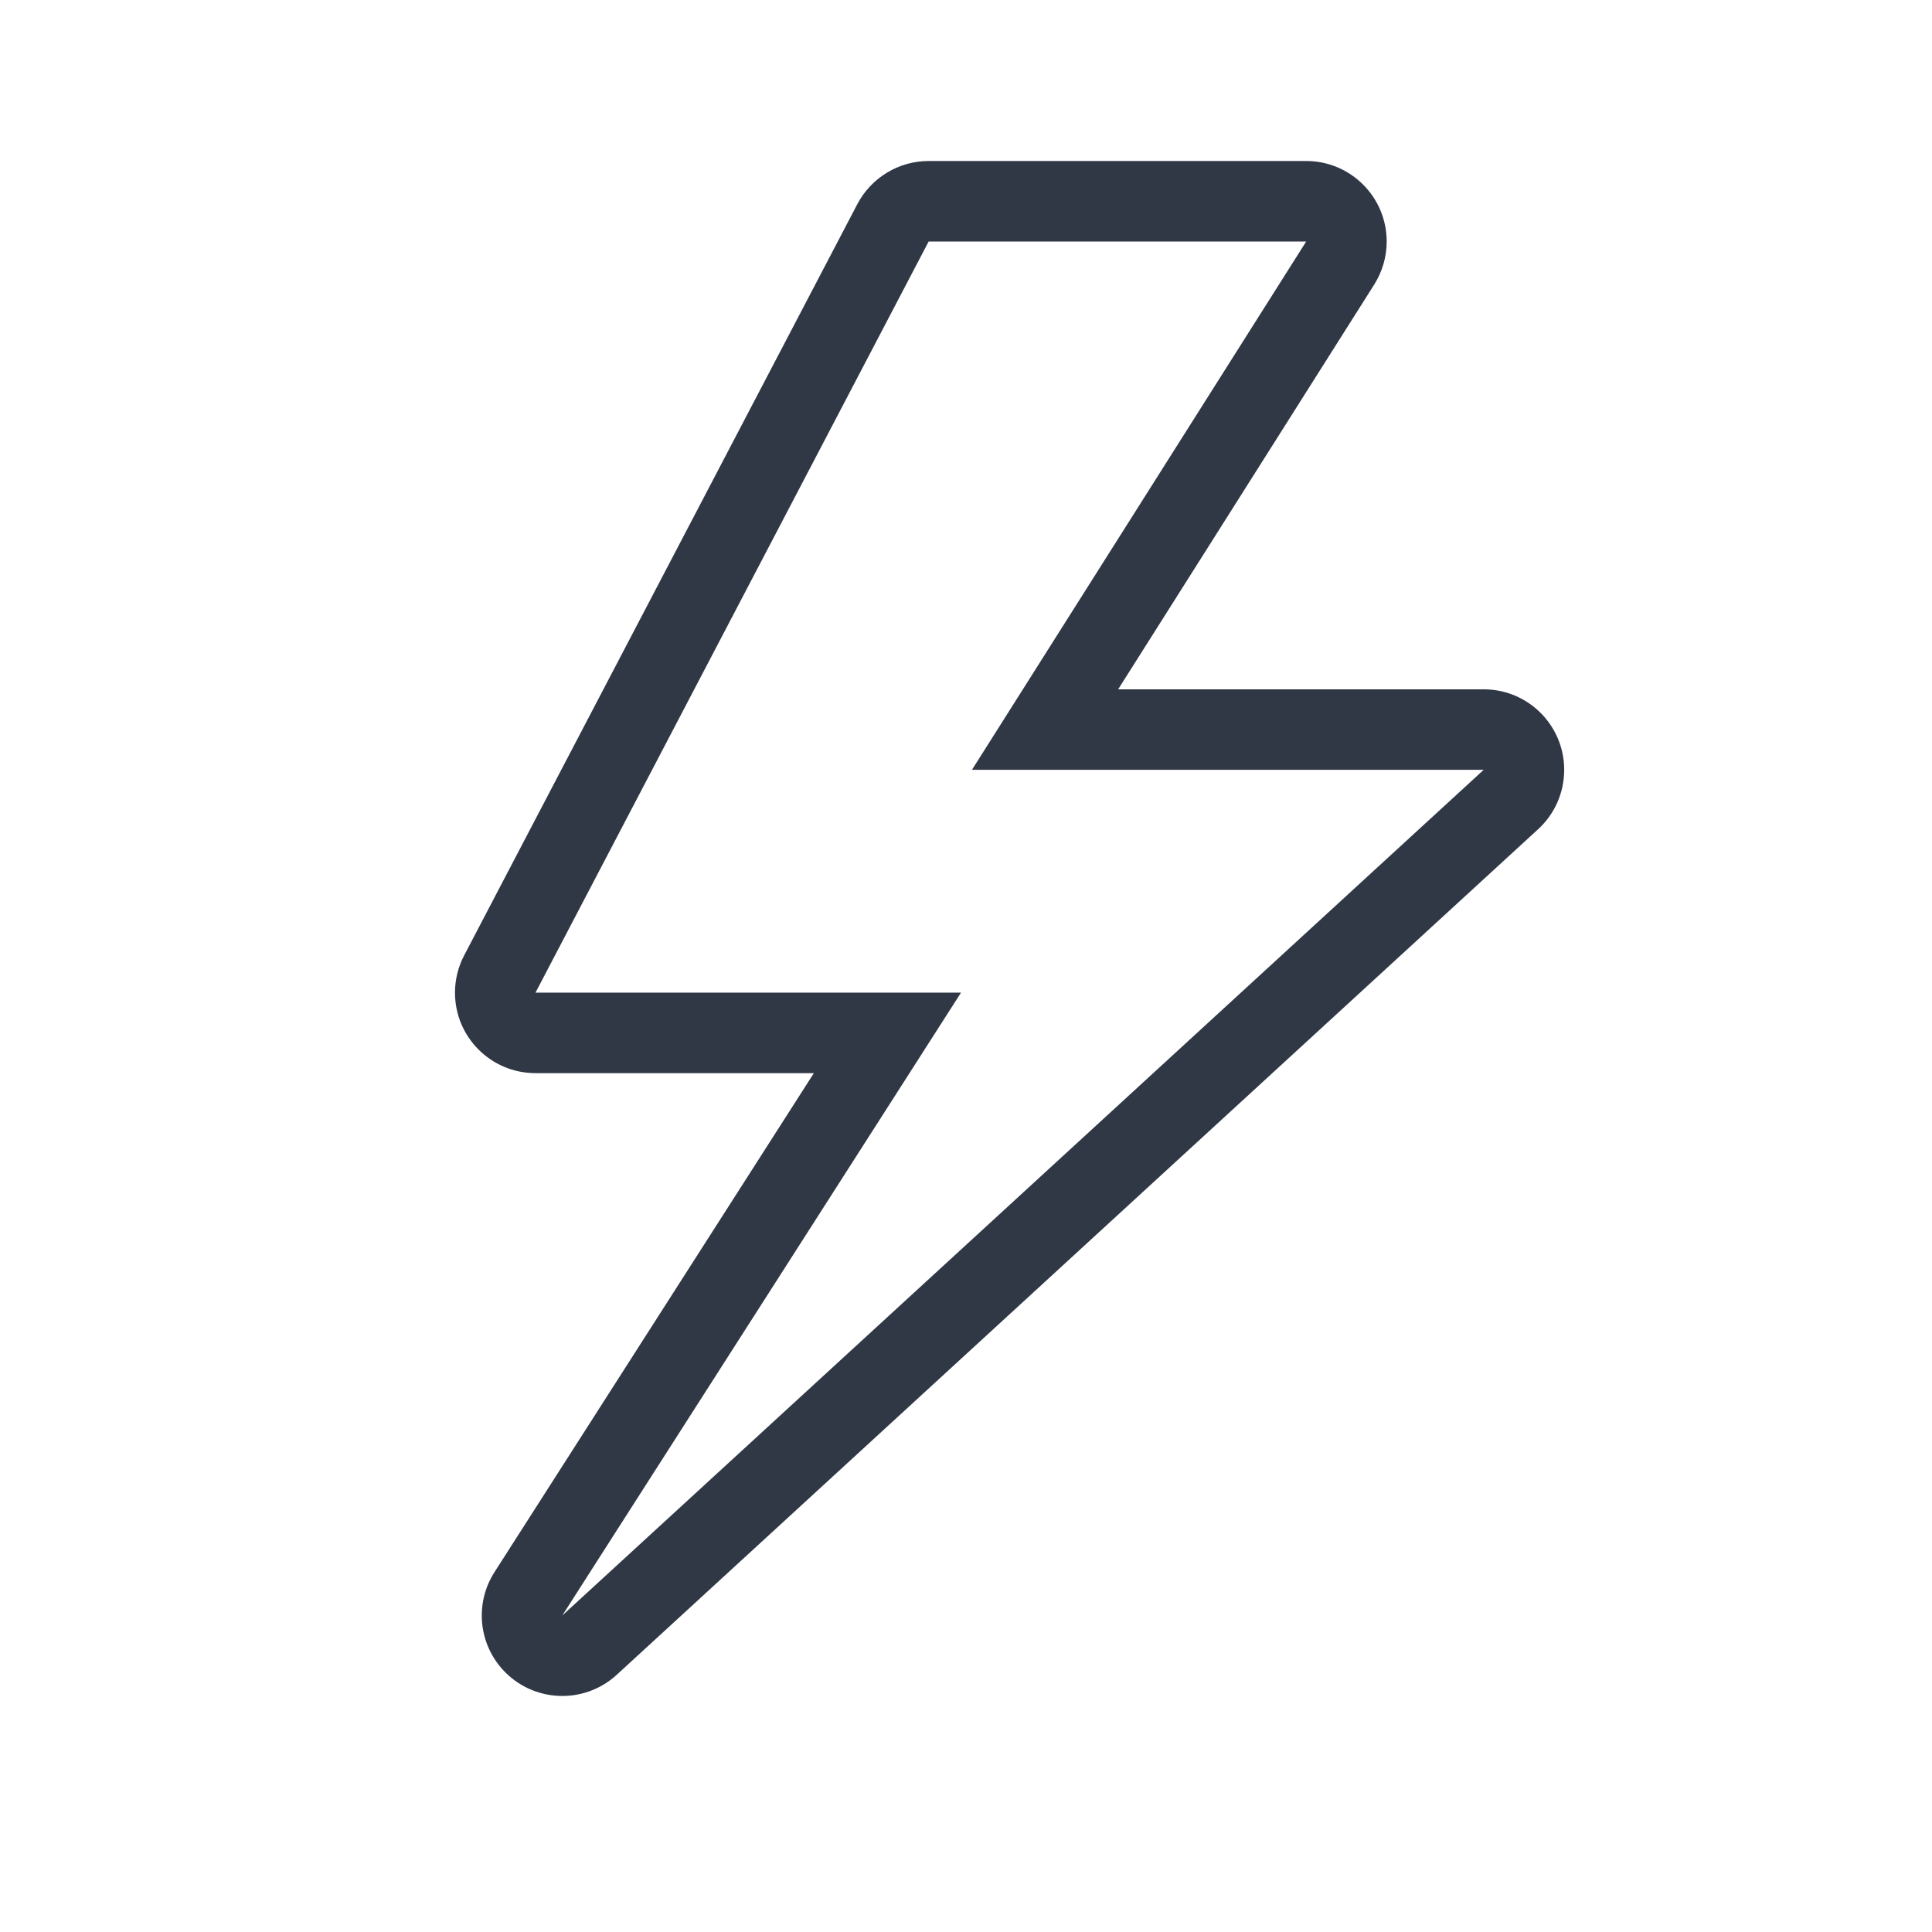
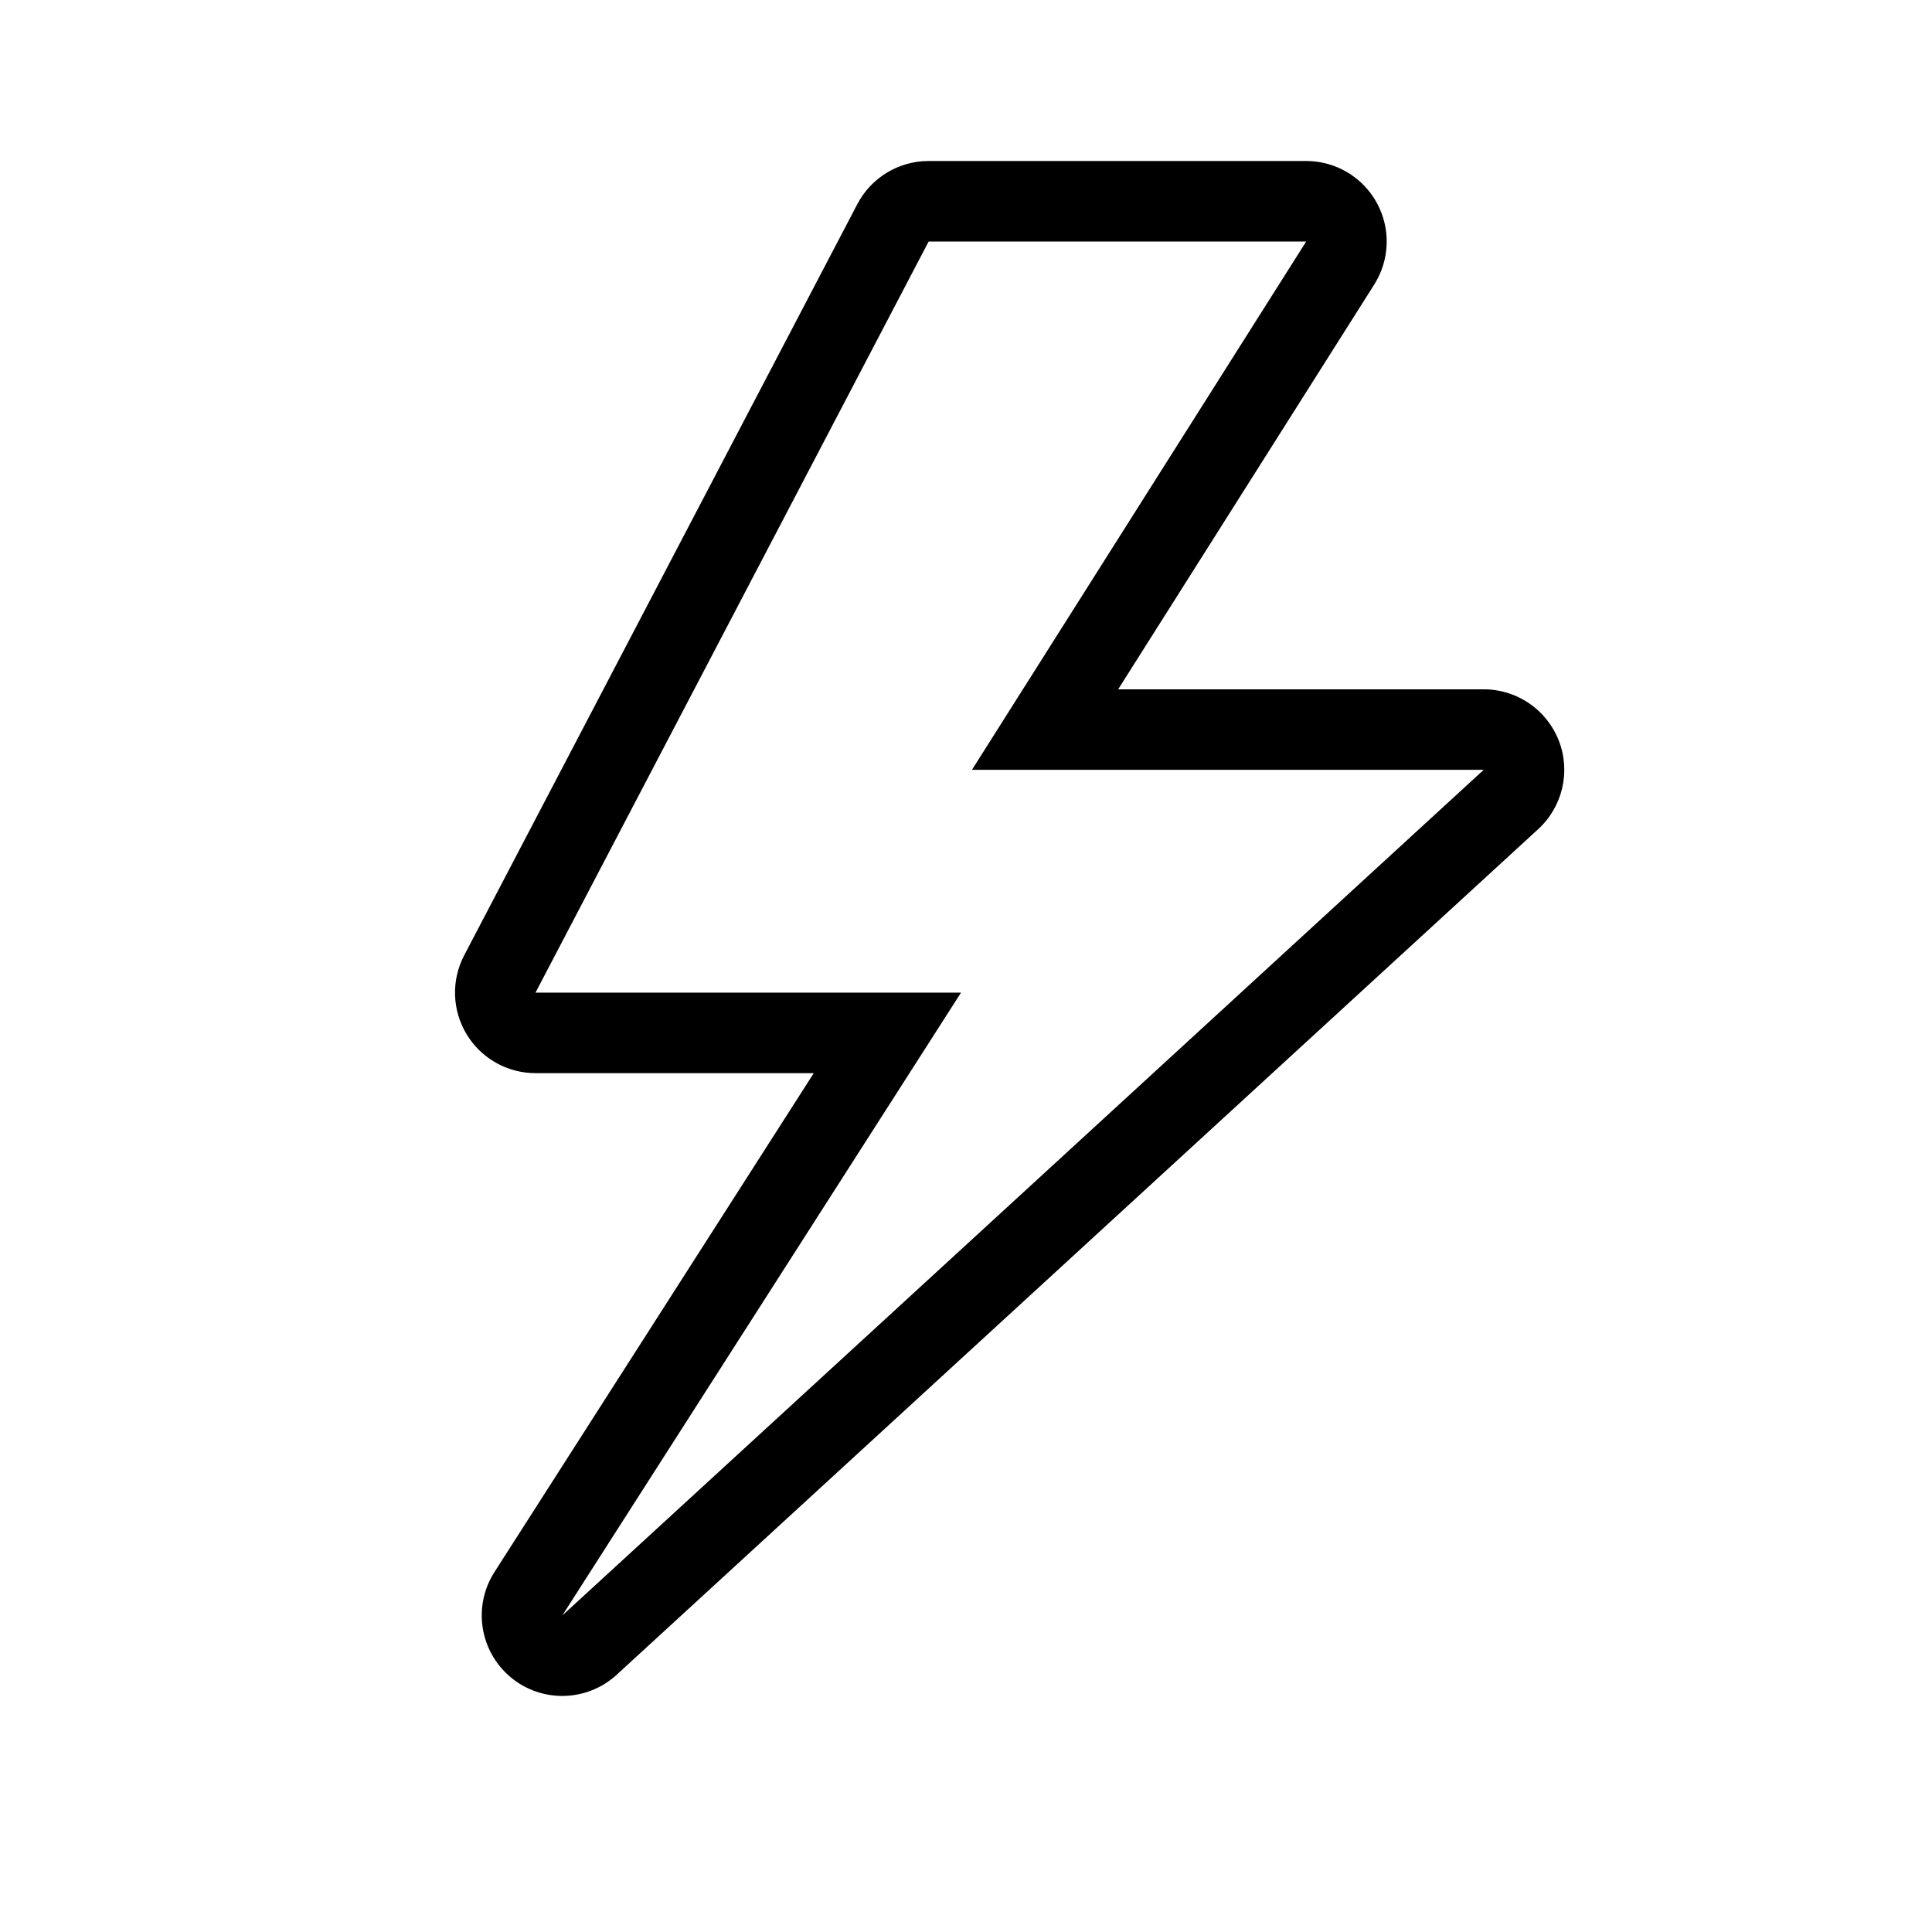
- <svg xmlns="http://www.w3.org/2000/svg" width="24px" height="24px" viewBox="0 0 24 24" version="1.1">
-   <g id="thunderbolt" stroke="none" stroke-width="1" fill="none" fill-rule="evenodd">
-     <path d="M16.226,2 C16.778,2 17.226,2.448 17.226,3 C17.226,3.189 17.172,3.375 17.071,3.535 L13.89,8.563 L18.431,8.563 C18.984,8.563 19.431,9.011 19.431,9.563 C19.431,9.844 19.314,10.111 19.108,10.3 L7.661,20.805 C7.254,21.178 6.622,21.151 6.248,20.744 C5.941,20.41 5.898,19.911 6.143,19.529 L10.11,13.331 L6.652,13.331 C6.1,13.331 5.652,12.884 5.652,12.331 C5.652,12.17 5.691,12.011 5.766,11.868 L10.65,2.536 C10.823,2.207 11.164,2 11.536,2 L16.226,2 Z M6.652,12.331 L11.938,12.331 L6.985,20.068 L18.431,9.563 L12.074,9.563 L16.226,3 L11.536,3 L6.652,12.331 Z" id="Triangle-2" fill="#303846" />
-   </g>
+ <svg xmlns="http://www.w3.org/2000/svg" width="24" height="24" viewBox="0 0 24 24">
+   <path fill-rule="evenodd" d="M16.226 2a1 1 0 0 1 .845 1.535L13.89 8.563h4.541a1 1 0 0 1 .677 1.737L7.66 20.805a1 1 0 0 1-1.518-1.276l3.967-6.198H6.652a1 1 0 0 1-.886-1.463l4.884-9.332A1 1 0 0 1 11.536 2h4.69zM6.652 12.331h5.286l-4.953 7.737L18.431 9.563h-6.357L16.226 3h-4.69l-4.884 9.331z" />
</svg>
